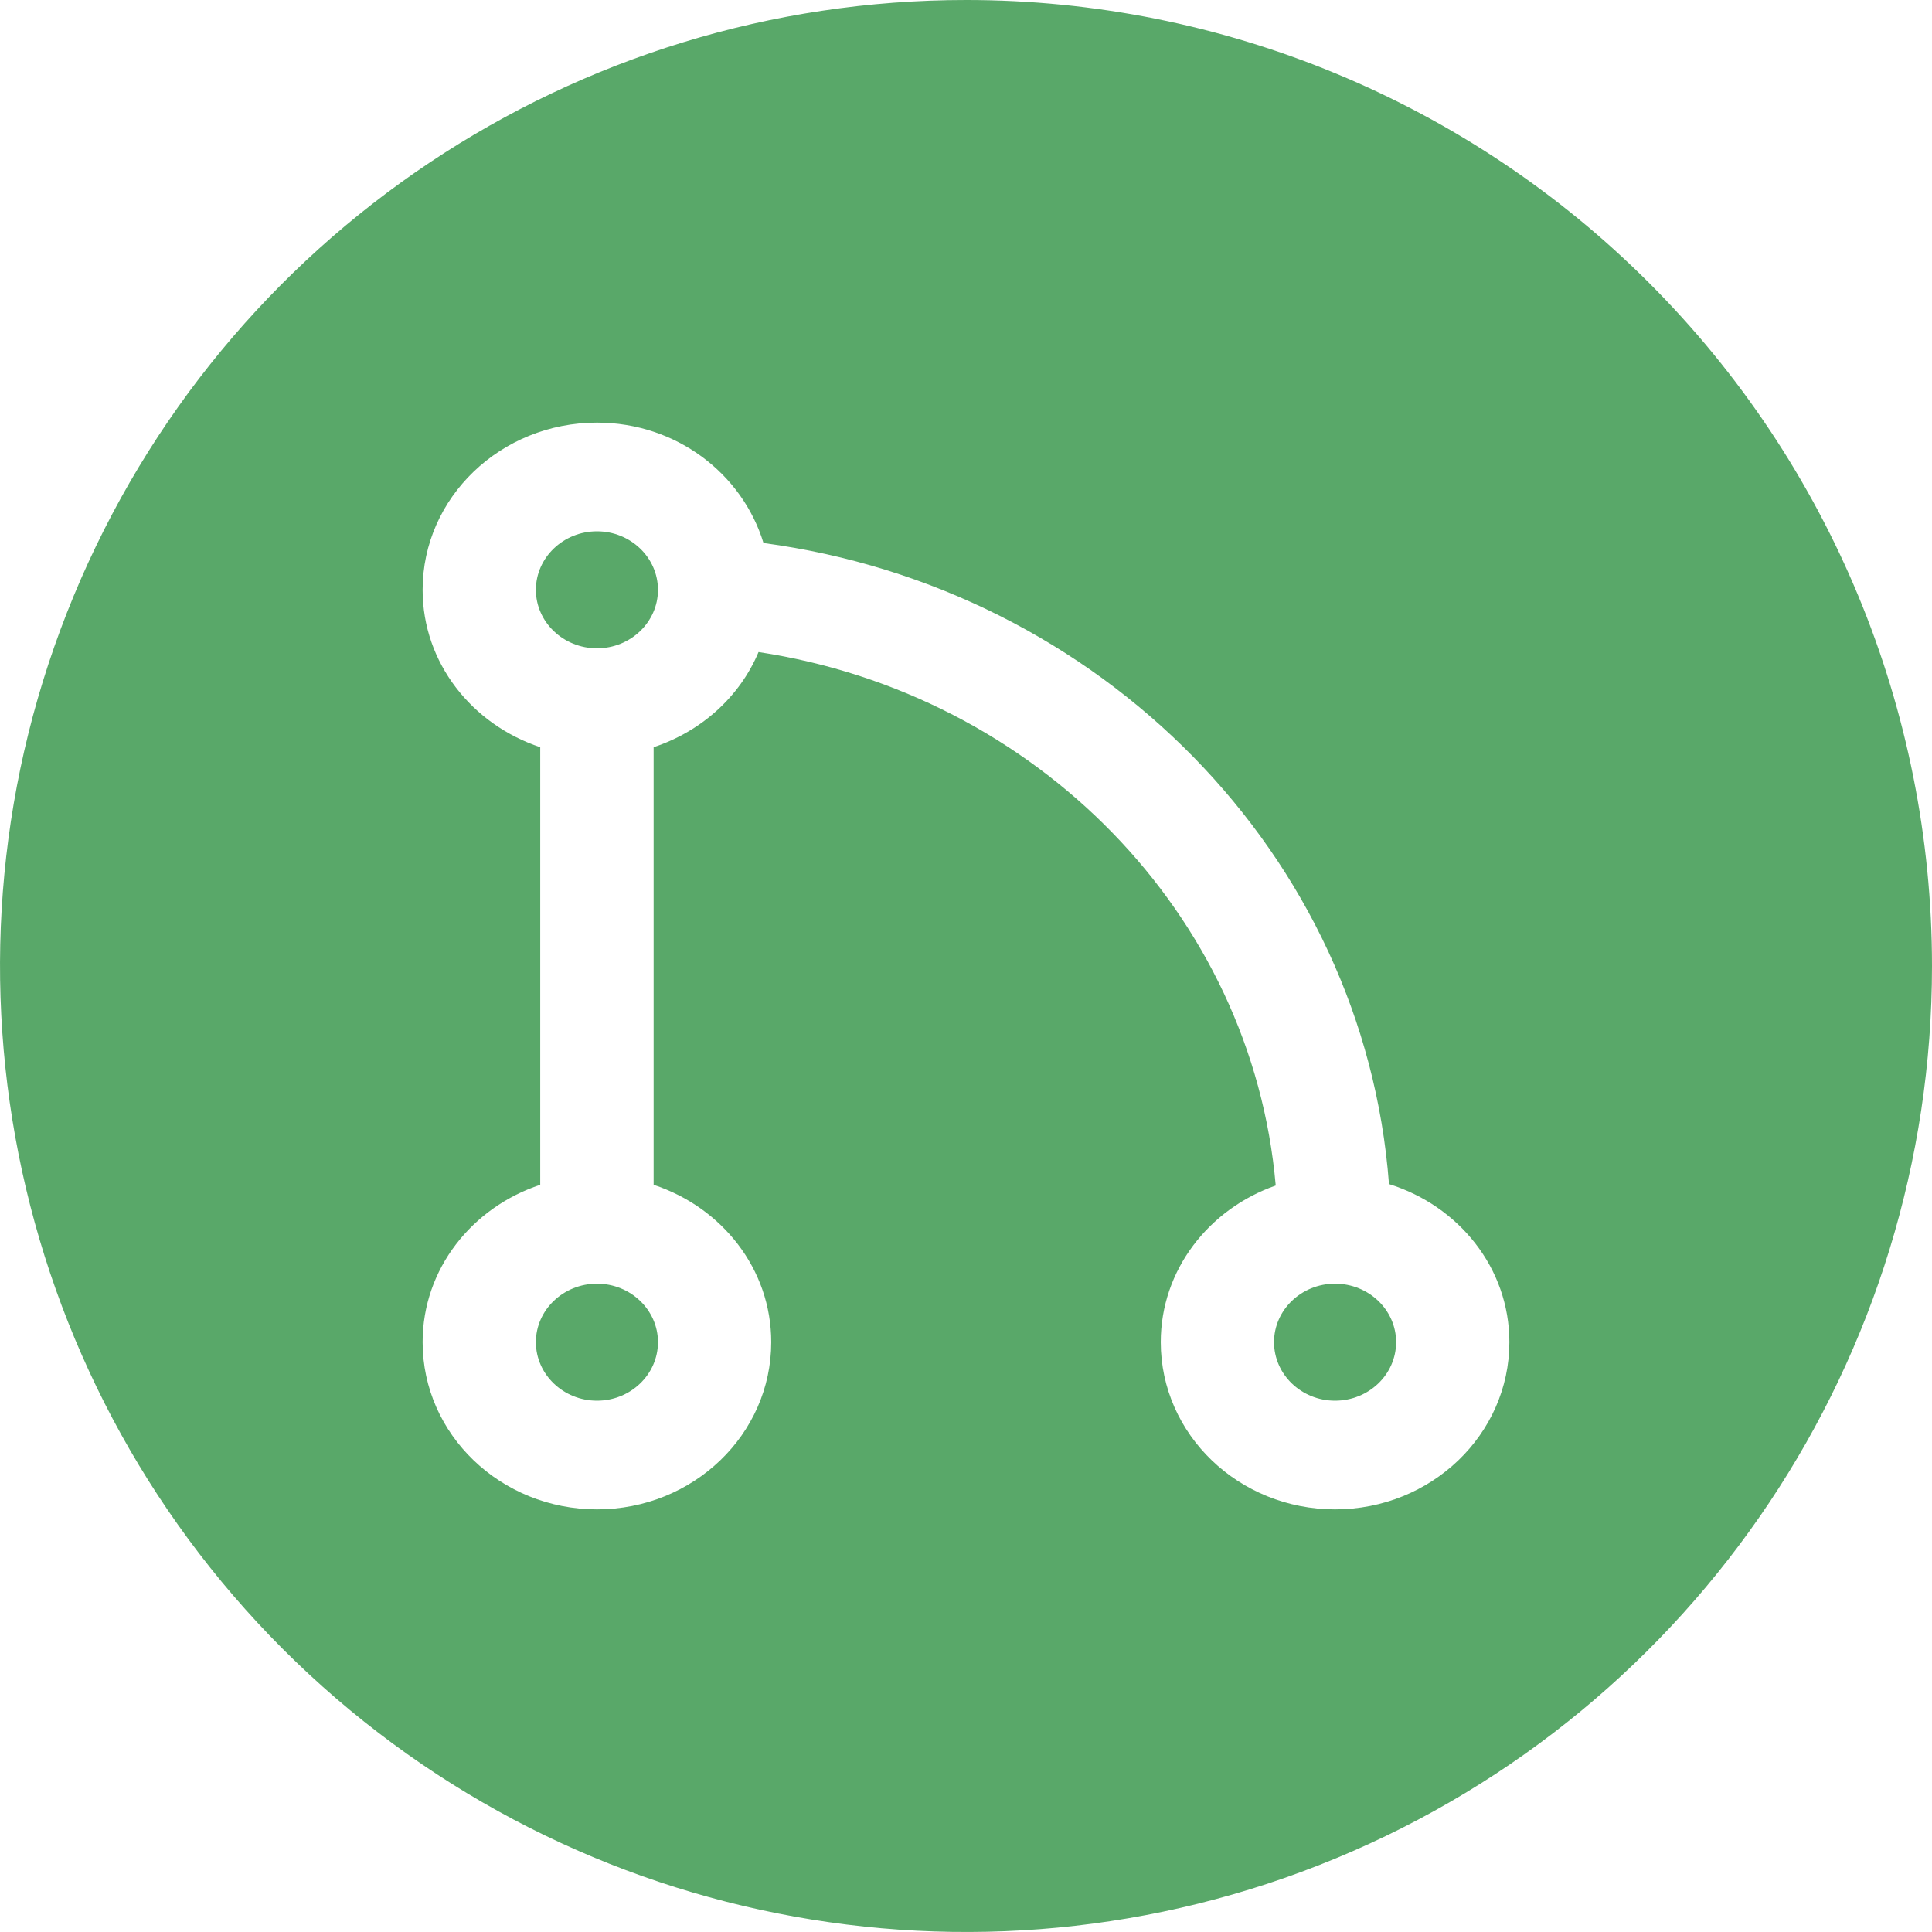
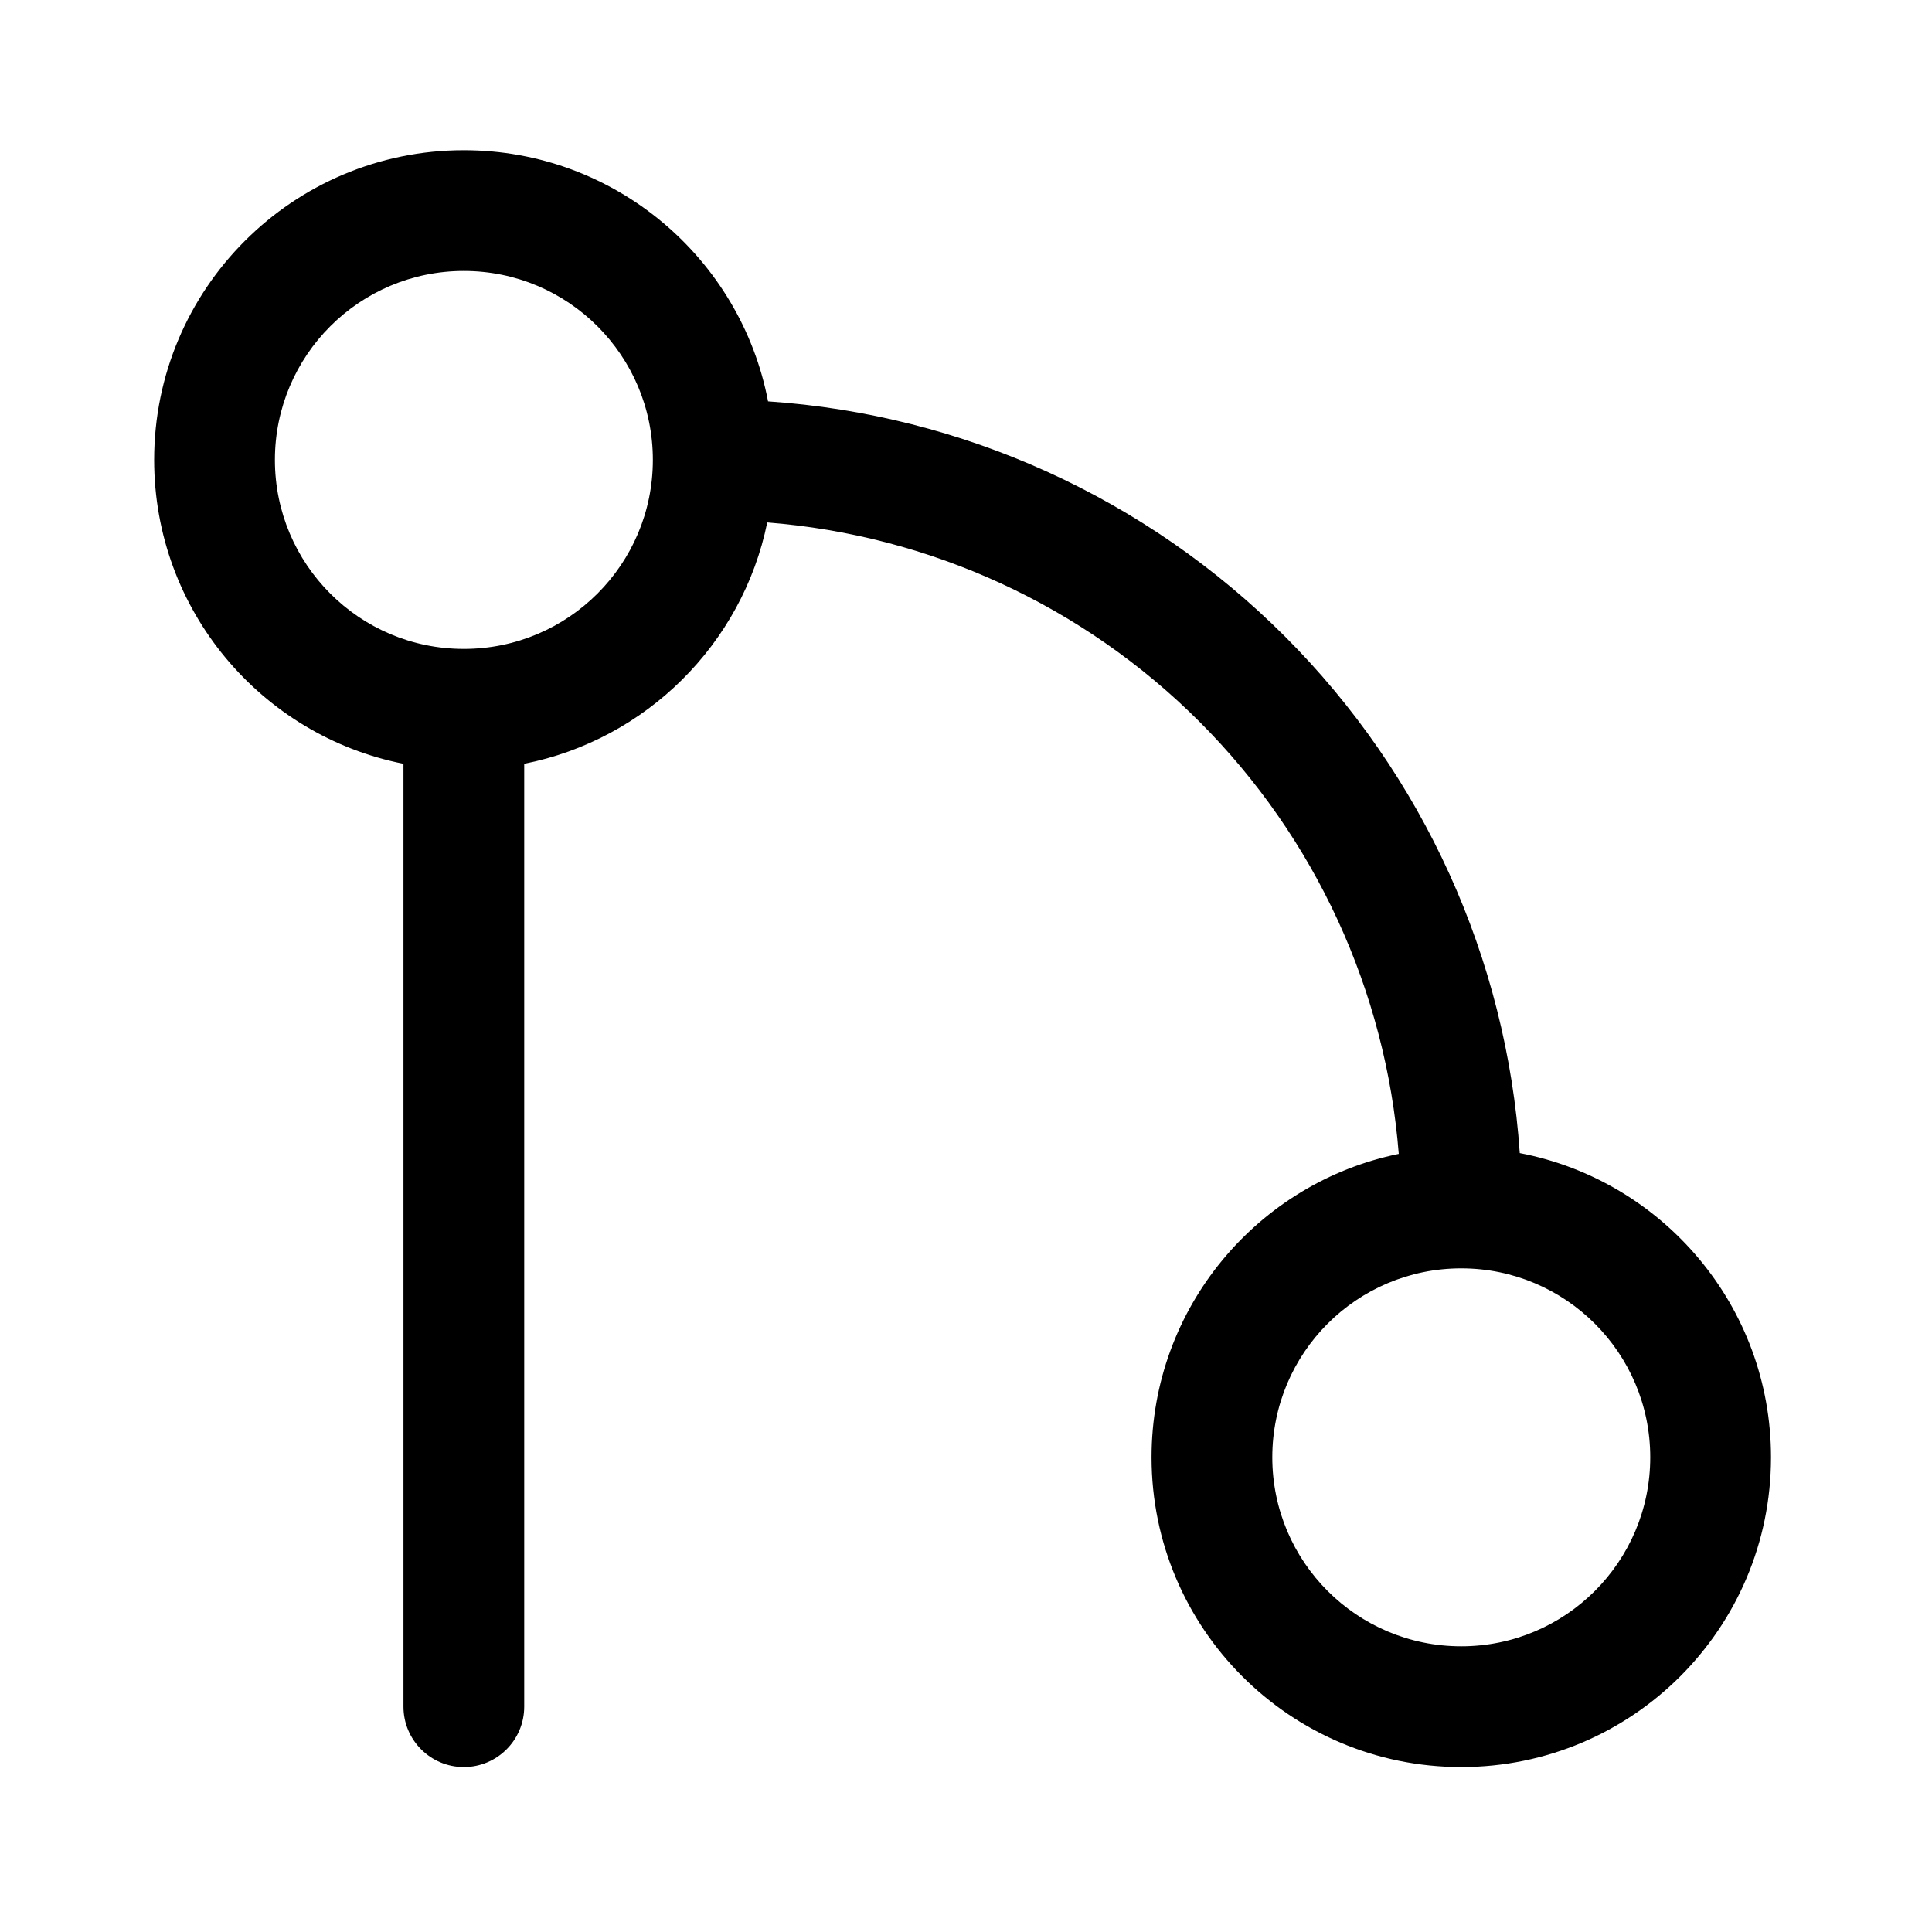
- <svg xmlns="http://www.w3.org/2000/svg" width="16" height="16" fill="currentColor" viewBox="0 0 16 16">
-   <path fill="#59A869" d="M8.003,-8.41104963e-13 C10.125,0 12.159,0.843 13.658,2.344 C15.158,3.844 16,5.879 16,8 C16,11.236 14.051,14.153 11.061,15.391 C8.071,16.629 4.63,15.944 2.342,13.656 C0.055,11.367 -0.629,7.926 0.61,4.936 C1.849,1.947 4.767,-0.001 8.003,-8.41104963e-13 Z M4.944,3.5 C4.147,3.5 3.5,4.12 3.5,4.885 C3.5,5.49 3.909,6 4.474,6.188 L4.474,9.812 C3.909,9.999 3.5,10.509 3.5,11.115 C3.5,11.88 4.147,12.5 4.944,12.5 C5.741,12.5 6.387,11.88 6.387,11.115 C6.387,10.509 5.979,9.999 5.413,9.812 L5.413,6.188 C5.808,6.057 6.126,5.771 6.282,5.4 C8.579,5.748 10.369,7.567 10.565,9.818 C10.011,10.012 9.613,10.517 9.613,11.115 C9.613,11.88 10.26,12.5 11.056,12.5 C11.853,12.5 12.5,11.88 12.5,11.115 C12.5,10.501 12.081,9.986 11.503,9.806 C11.297,7.076 9.114,4.871 6.323,4.497 C6.147,3.922 5.6,3.5 4.944,3.5 Z M11.056,10.631 C11.335,10.631 11.562,10.848 11.562,11.115 C11.562,11.383 11.335,11.6 11.056,11.6 C10.778,11.6 10.551,11.383 10.551,11.115 C10.551,10.848 10.778,10.631 11.056,10.631 Z M4.944,10.631 C5.222,10.631 5.449,10.848 5.449,11.115 C5.449,11.383 5.222,11.6 4.944,11.6 C4.666,11.6 4.438,11.383 4.438,11.115 C4.438,10.848 4.666,10.631 4.944,10.631 Z M4.944,4.4 C5.222,4.4 5.449,4.617 5.449,4.885 C5.449,5.152 5.222,5.369 4.944,5.369 C4.666,5.369 4.438,5.152 4.438,4.885 C4.438,4.617 4.666,4.4 4.944,4.4 Z" />
+ <svg xmlns="http://www.w3.org/2000/svg" width="24" height="24" viewBox="0 0 24 24" fill="none">
+   <path fill-rule="evenodd" clip-rule="evenodd" d="M5.762 21.951C6.176 21.951 6.512 21.615 6.512 21.201L6.512 9.488C8.027 9.188 9.222 8 9.531 6.49C11.551 6.649 13.457 7.522 14.9 8.965C16.343 10.408 17.216 12.314 17.376 14.334C15.623 14.693 14.305 16.244 14.305 18.103C14.305 20.228 16.027 21.951 18.152 21.951C20.277 21.951 22 20.228 22 18.103C22 16.227 20.656 14.664 18.879 14.324C18.715 11.91 17.683 9.627 15.961 7.905C14.239 6.183 11.956 5.15 9.541 4.986C9.201 3.209 7.638 1.866 5.762 1.866C3.637 1.866 1.915 3.588 1.915 5.713C1.915 7.581 3.246 9.139 5.012 9.488L5.012 21.201C5.012 21.615 5.348 21.951 5.762 21.951ZM18.152 20.451C16.855 20.451 15.805 19.4 15.805 18.103C15.805 16.807 16.855 15.756 18.152 15.756C19.448 15.756 20.5 16.807 20.5 18.103C20.5 19.4 19.448 20.451 18.152 20.451ZM5.762 8.061C4.466 8.061 3.415 7.01 3.415 5.713C3.415 4.417 4.466 3.366 5.762 3.366C7.059 3.366 8.11 4.417 8.11 5.713C8.11 7.01 7.059 8.061 5.762 8.061Z" fill="currentColor" />
</svg>
